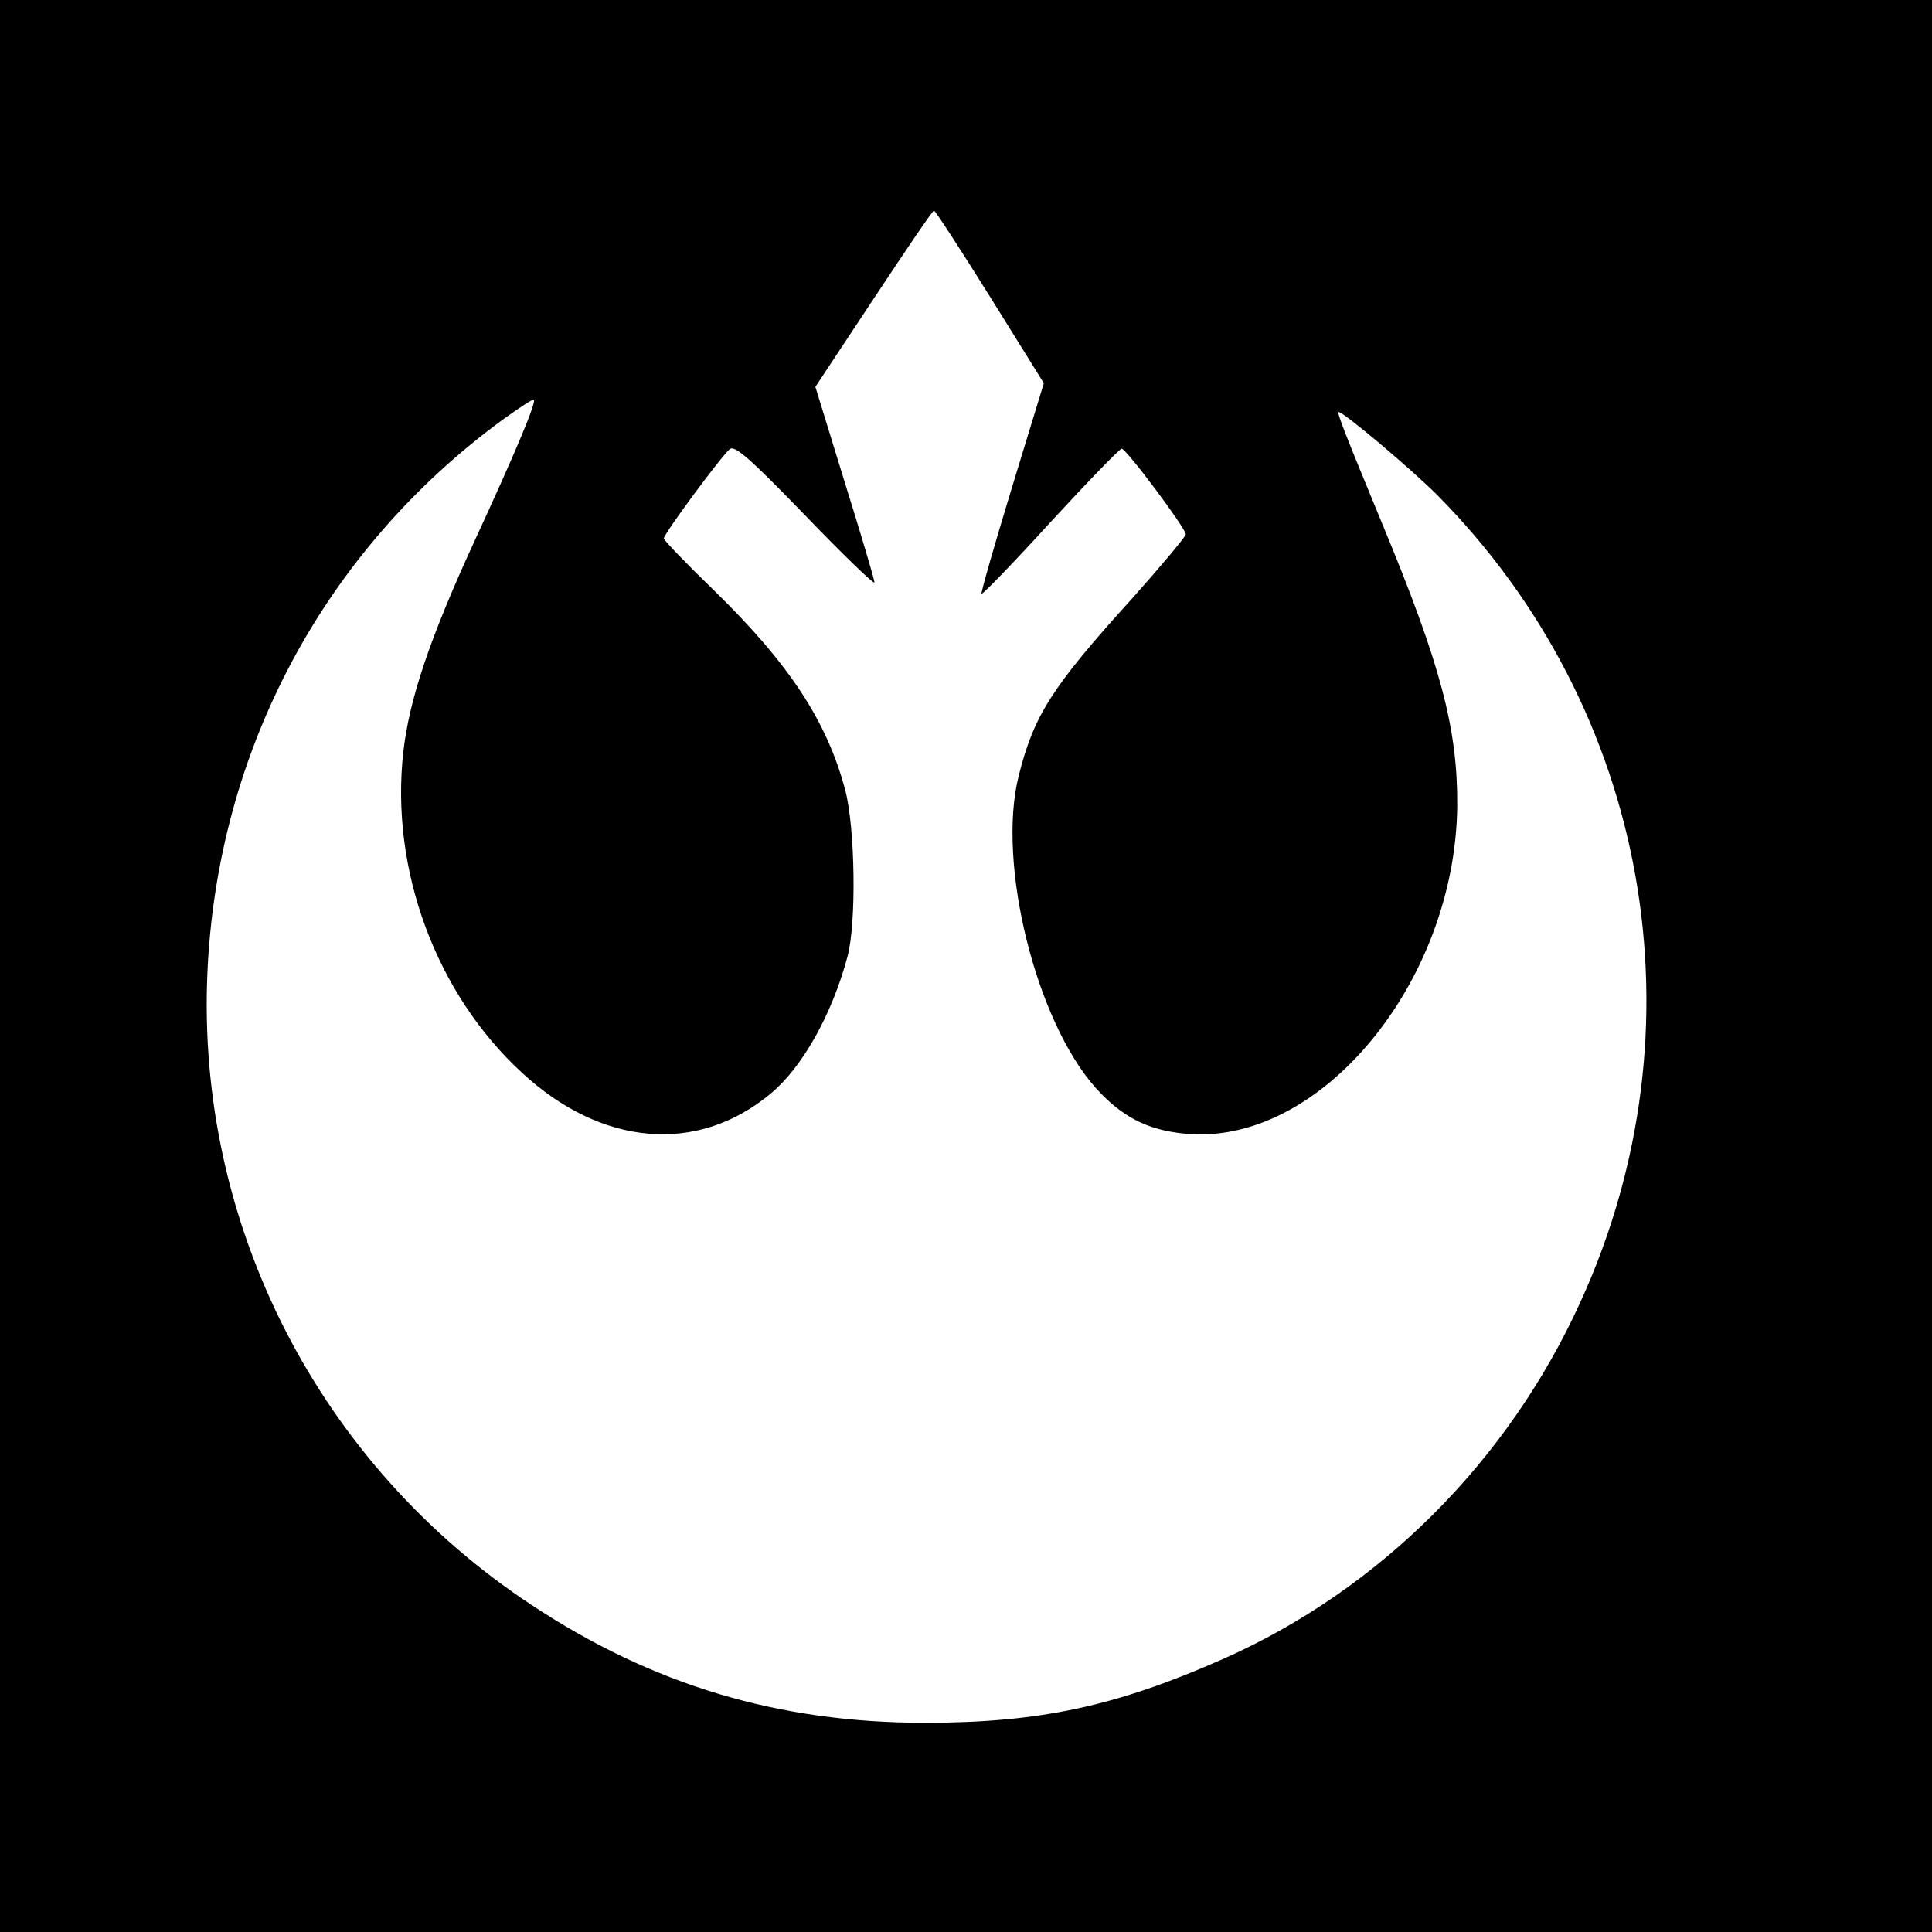
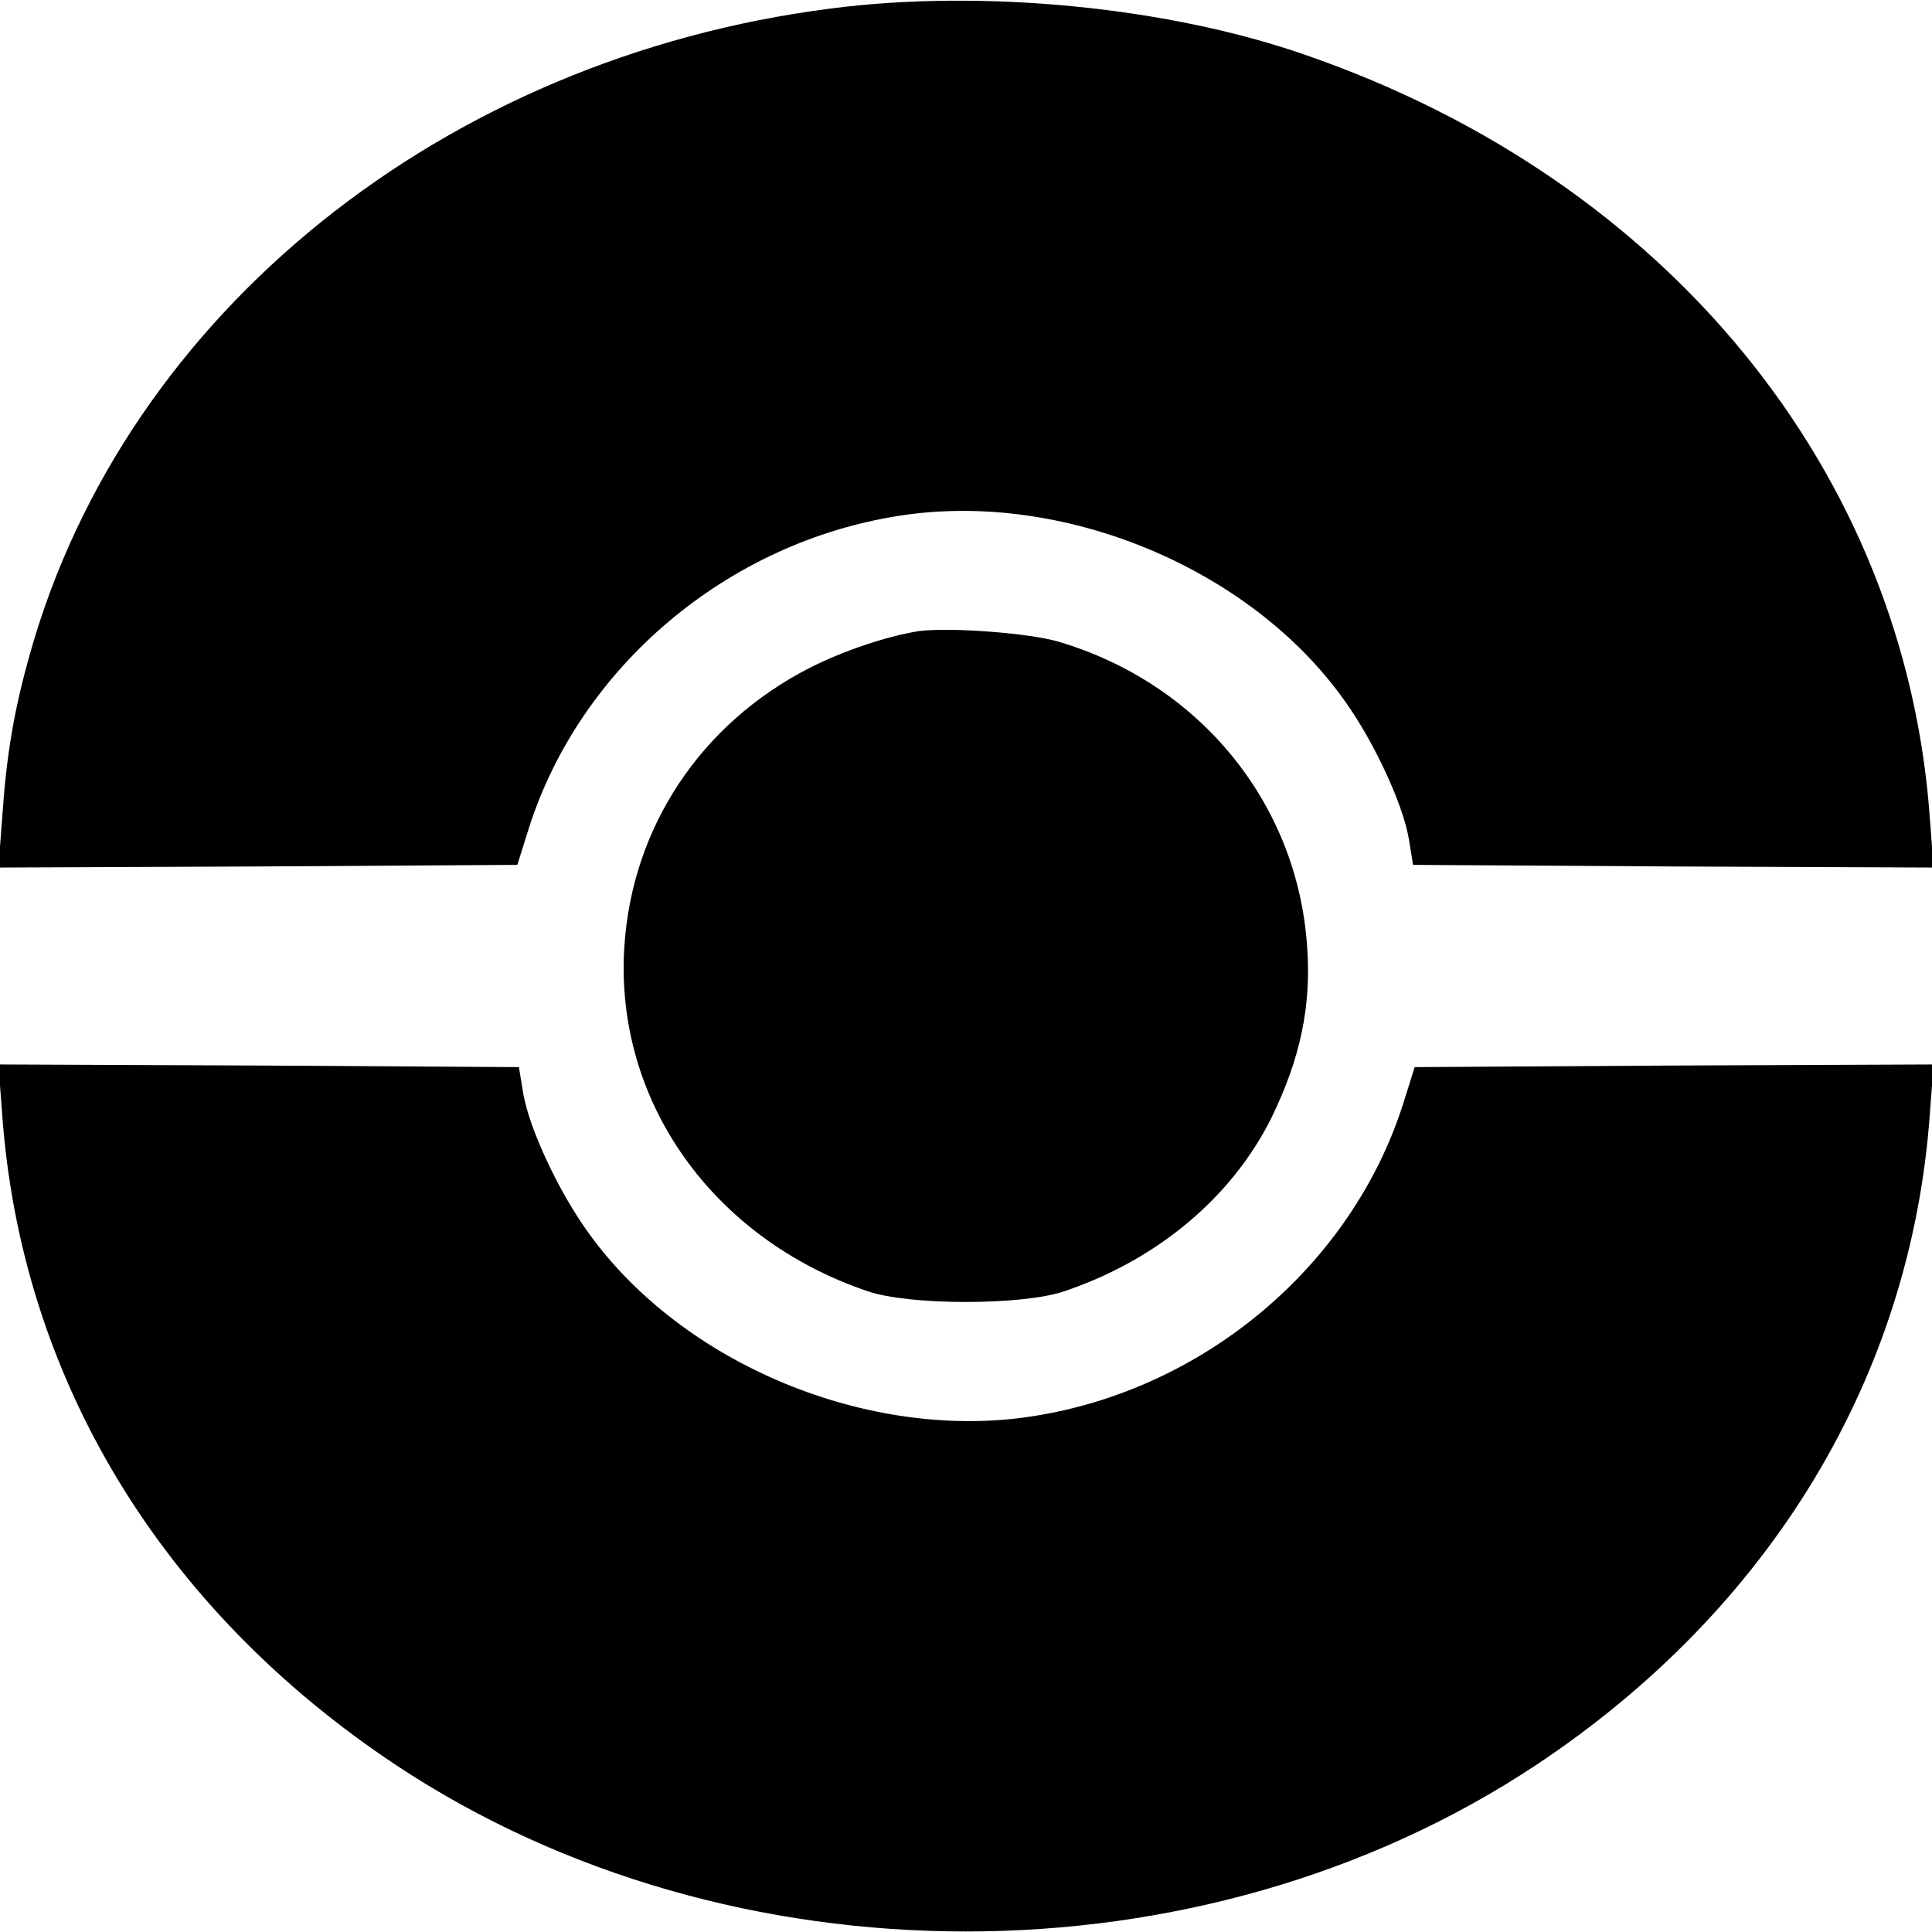
- <svg xmlns="http://www.w3.org/2000/svg" version="1" width="562.667" height="562.667" viewBox="0 0 422 422">
-   <path d="M0 211v211h422V0H0v211zM216.3 64.9L228 83.7l-7 22.9c-3.8 12.5-6.8 22.9-6.6 23.1.2.2 7-6.8 15.1-15.7 8.1-8.8 15.1-16 15.5-16 1 0 14 17.4 14 18.7 0 .5-5.2 6.7-11.6 13.9-17.7 19.5-21.6 25.7-24.9 38.9-4.8 19.1 3.8 53.6 16.9 68.2 5.6 6.2 11.2 9.1 19.2 9.9 29.4 3.1 59.3-32.8 59.7-71.6.1-16.8-3.6-30.8-16.3-61.4-7.8-18.9-10.1-24.6-9.6-24.6 1.1 0 15.8 12.4 21.5 18.1 46.4 46.8 58.7 116.4 31.3 176.3-15.8 34.8-43.9 62.8-77.9 77.9-23.5 10.4-40.2 14-65.3 14-31.9 0-59.4-8.2-86-25.8-46.3-30.6-73.1-82.9-70.7-137.9 2.1-48.6 25.5-92.4 64.6-121 3.5-2.5 6.5-4.5 6.7-4.3.6.5-3.9 11.3-13.1 31.2-9.7 21.1-14.1 34.3-15.4 45.7-2.9 25.7 7.1 52.8 25.9 70.1 17.4 16.1 38.3 17.9 54.3 4.6 6.9-5.7 13.4-17.2 16.8-29.9 2-7.3 1.7-28.3-.5-36.5-4-15-12.2-27.5-28.7-43.6-6-5.8-10.9-10.9-10.9-11.3 0-1 12.5-17.9 14.4-19.5 1.1-.9 4.5 2.1 16.5 14.5 8.3 8.6 15.1 15.2 15.1 14.6 0-.6-2.9-10.4-6.5-21.9l-6.4-20.8 12.7-19.2c7-10.6 12.9-19.3 13.2-19.3.3 0 5.8 8.5 12.3 18.9z" />
+ <svg xmlns="http://www.w3.org/2000/svg" version="1.0" width="363pt" height="363pt" viewBox="0 0 363 363" preserveAspectRatio="xMidYMid meet">
+   <g transform="translate(0,363) scale(0.1,-0.1)" fill="#000000" stroke="none">
+     <path d="M1561 3614 c-728 -93 -1324 -573 -1504 -1210 -31 -109 -45 -193 -53 -312 l-7 -92 487 2 488 3 22 70 c97 303 373 536 696 586 307 48 659 -98 836 -347 56 -78 110 -195 121 -260 l8 -49 489 -3 489 -2 -7 92 c-46 651 -493 1199 -1171 1434 -259 91 -609 125 -894 88z" />
+     <path d="M1725 2444 c-61 -10 -141 -37 -204 -69 -205 -105 -334 -300 -348 -525 -18 -288 165 -547 457 -646 78 -27 292 -27 370 0 175 59 315 177 389 326 54 111 75 209 67 321 -18 269 -201 494 -466 573 -56 17 -210 28 -265 20z" />
+     <path d="M4 1538 c35 -496 298 -931 741 -1225 628 -416 1512 -416 2140 0 442 293 706 731 741 1225 l7 92 -487 -2 -488 -3 -22 -70 c-97 -303 -373 -536 -696 -586 -307 -48 -659 98 -836 347 -56 78 -110 195 -121 260 l-8 49 -489 3 -489 2 7 -92z" />
+   </g>
</svg>
